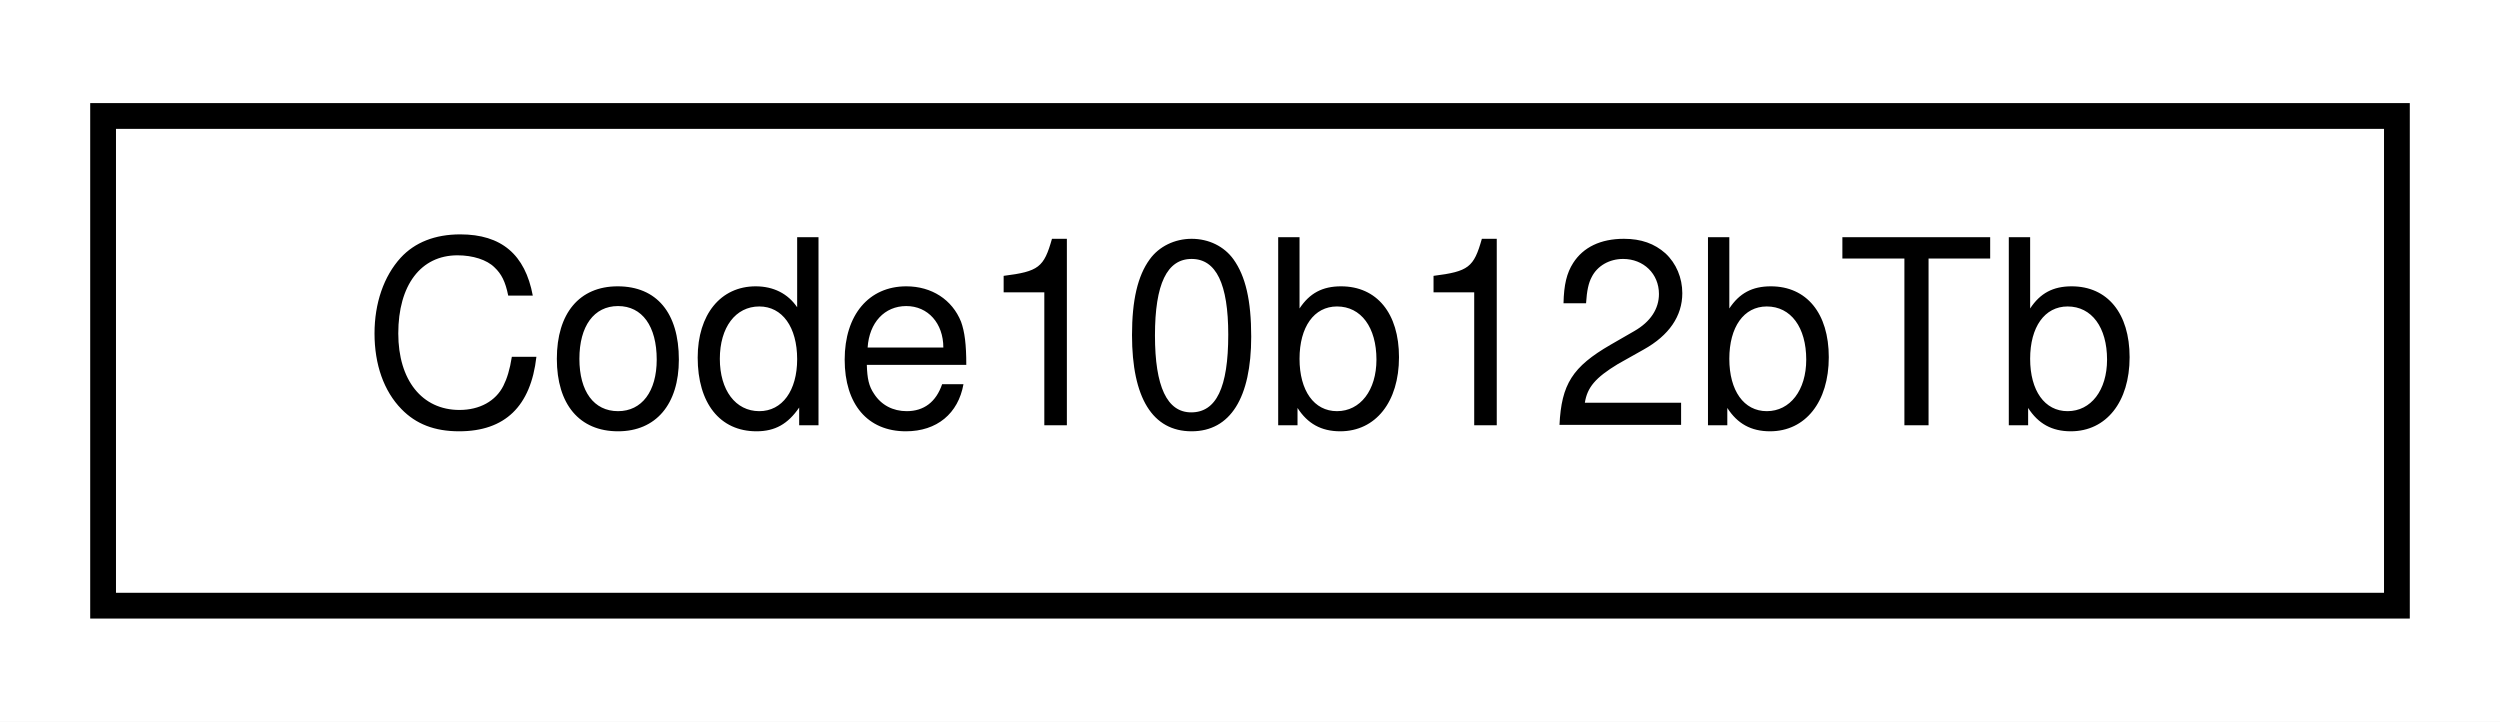
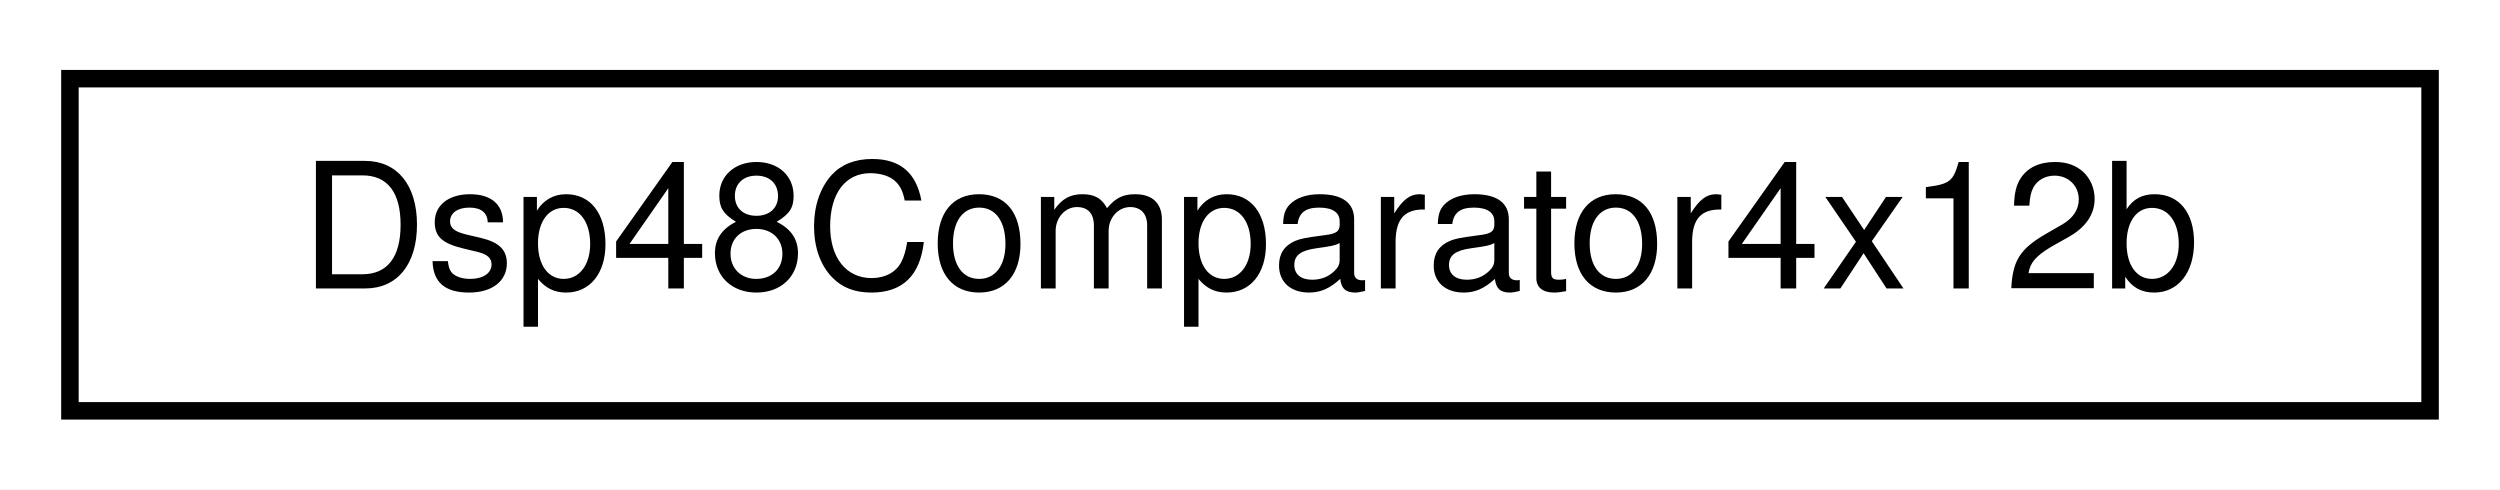
- <svg xmlns="http://www.w3.org/2000/svg" xmlns:xlink="http://www.w3.org/1999/xlink" width="97pt" height="28pt" viewBox="0.00 0.00 97.00 28.00">
+ <svg xmlns="http://www.w3.org/2000/svg" xmlns:xlink="http://www.w3.org/1999/xlink" width="143pt" height="28pt" viewBox="0.00 0.00 143.00 28.00">
  <g id="graph0" class="graph" transform="scale(1 1) rotate(0) translate(4 24)">
-     <polygon fill="white" stroke="transparent" points="-4,4 -4,-24 93,-24 93,4 -4,4" />
+     <polygon fill="white" stroke="transparent" points="-4,4 -4,-24 139,-24 139,4 -4,4" />
    <g id="node1" class="node">
      <g id="a_node1">
-         <a xlink:href="classCode10b12bTb.html" target="_top" xlink:title=" ">
-           <polygon fill="white" stroke="black" points="0,-0.5 0,-19.5 89,-19.5 89,-0.5 0,-0.5" />
-           <text text-anchor="middle" x="44.5" y="-7.5" font-family="Helvetica,sans-Serif" font-size="10.00">Code10b12bTb</text>
+         <a xlink:href="classDsp48Comparator4x12b.html" target="_top" xlink:title=" ">
+           <polygon fill="white" stroke="black" points="0,-0.5 0,-19.5 135,-19.5 135,-0.5 0,-0.5" />
+           <text text-anchor="middle" x="67.5" y="-7.5" font-family="Helvetica,sans-Serif" font-size="10.00">Dsp48Comparator4x12b</text>
        </a>
      </g>
    </g>
  </g>
</svg>
